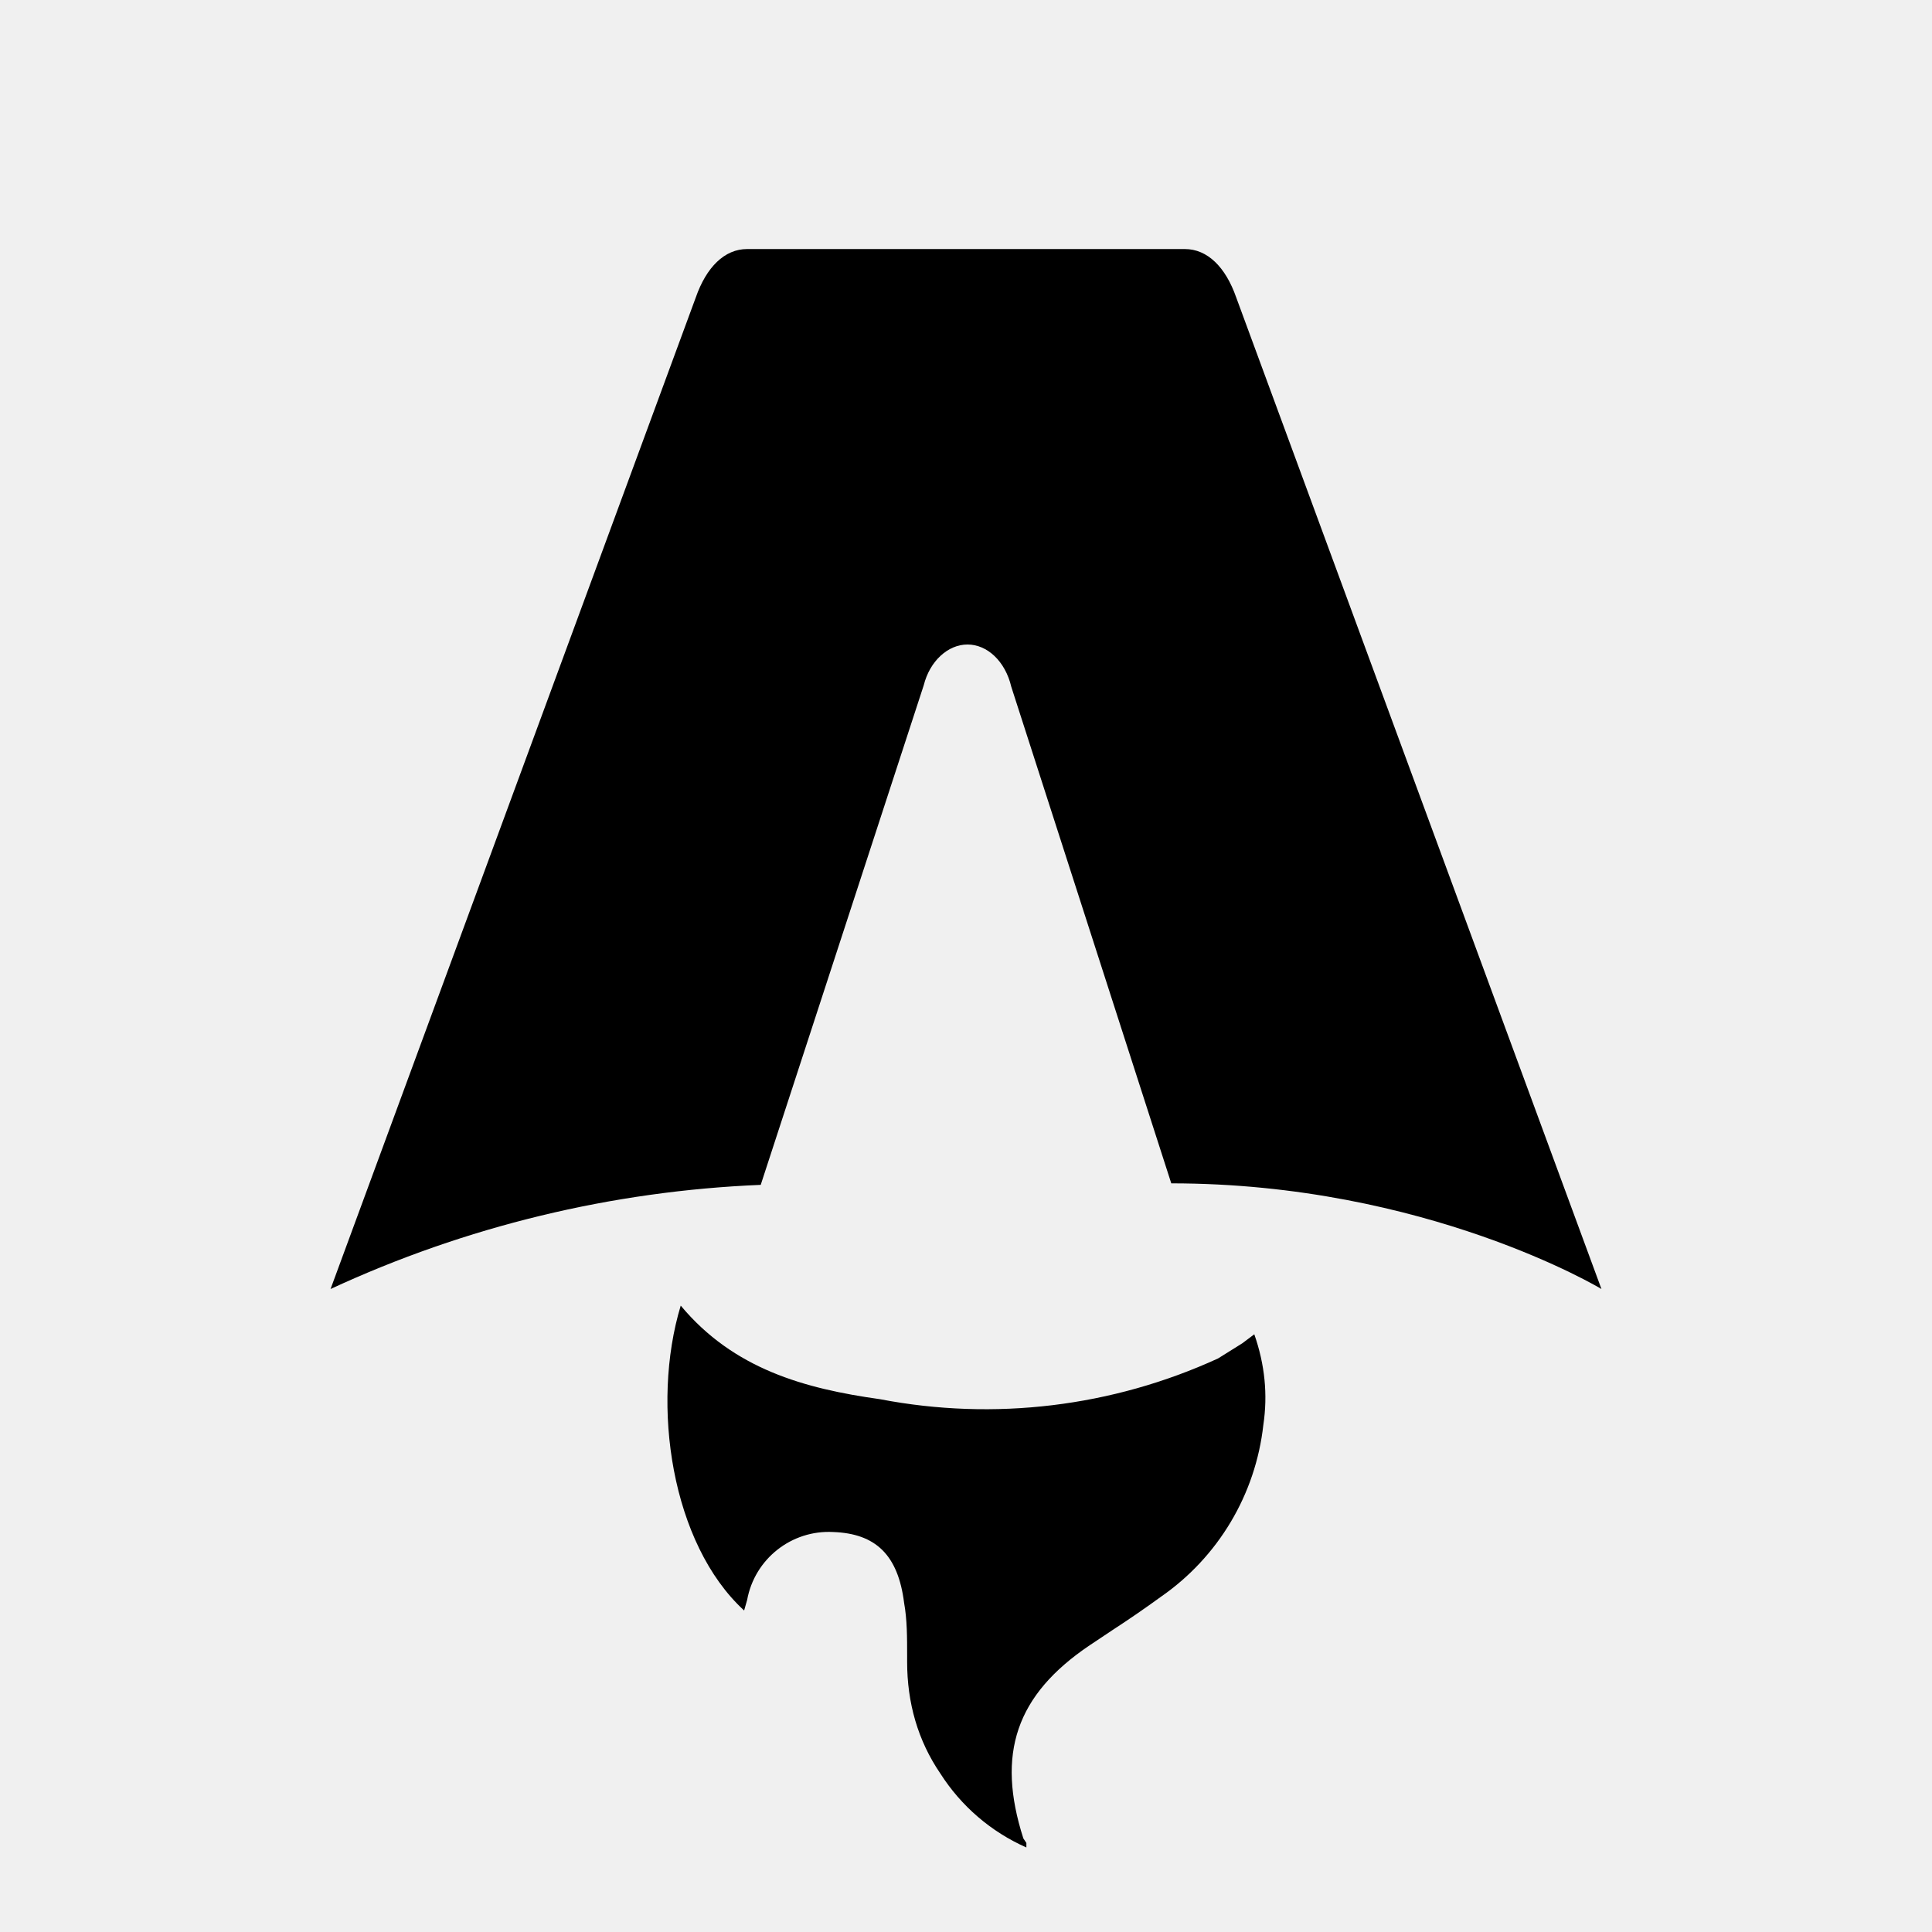
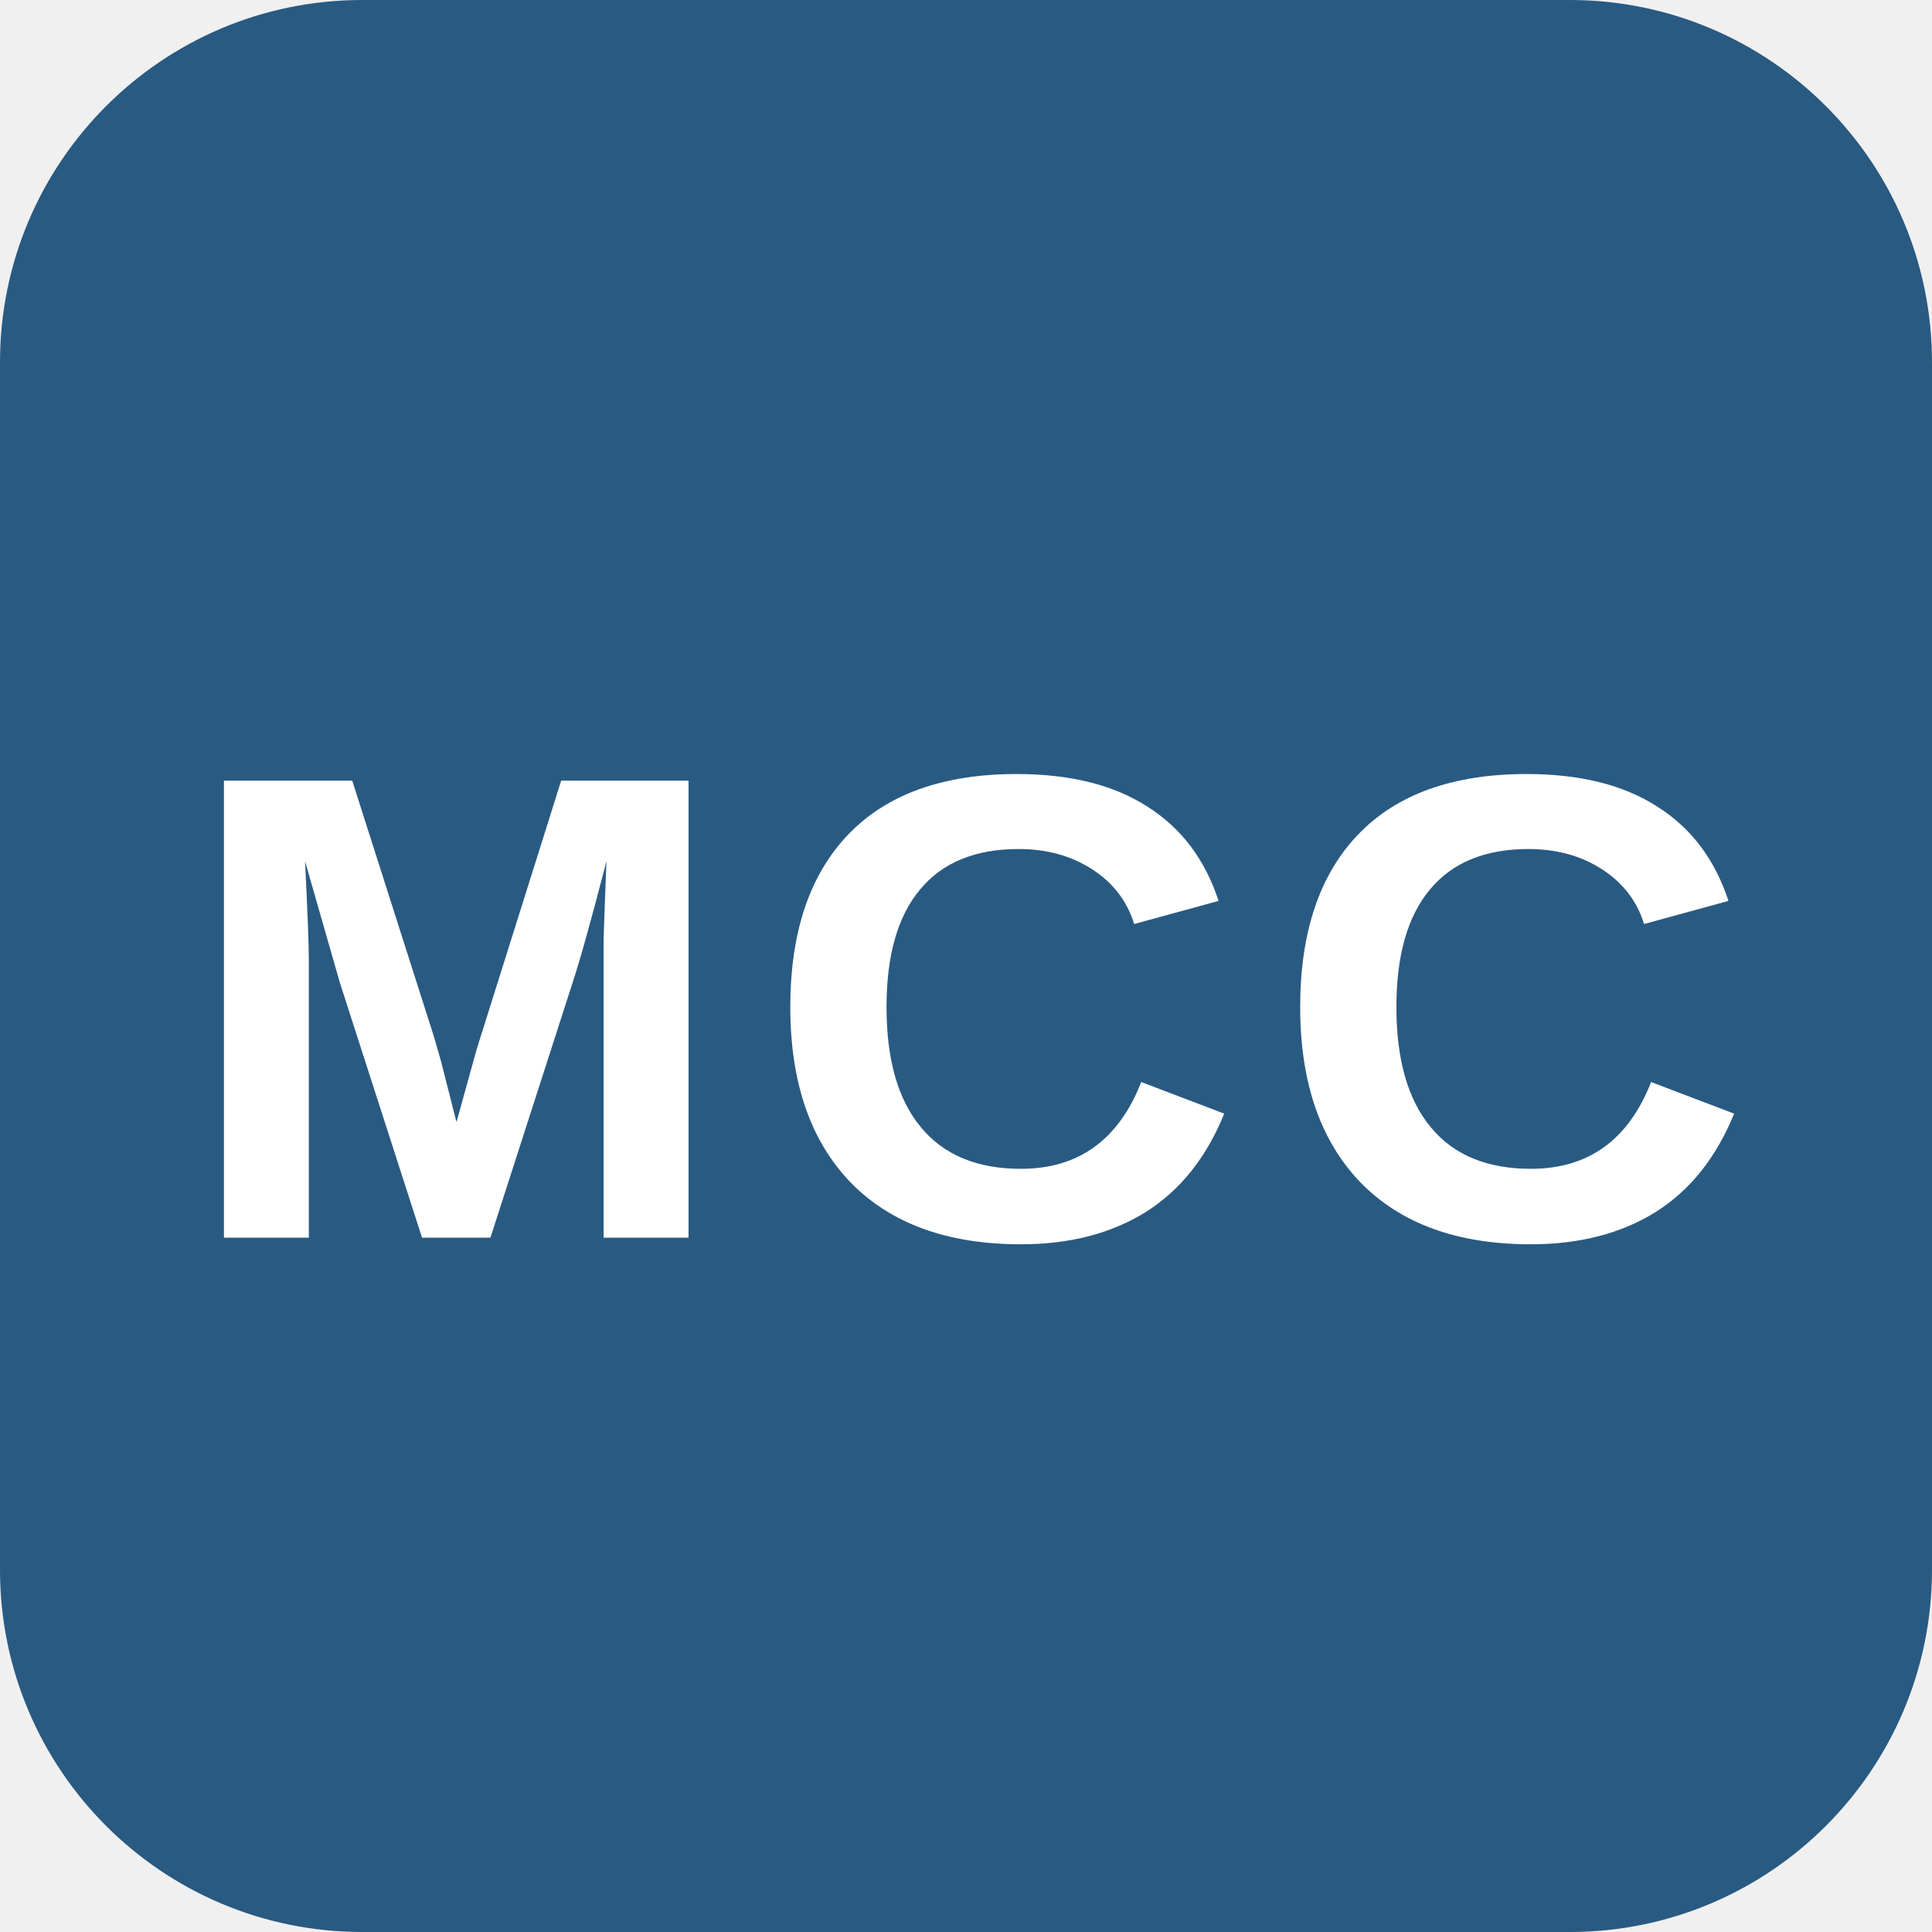
- <svg xmlns="http://www.w3.org/2000/svg" fill="none" viewBox="0 0 128 128">
-   <path d="M50.4 78.5a75.1 75.1 0 0 0-28.5 6.9l24.2-65.7c.7-2 1.9-3.2 3.4-3.2h29c1.5 0 2.7 1.2 3.4 3.2l24.2 65.7s-11.6-7-28.5-7L67 45.5c-.4-1.7-1.6-2.8-2.9-2.8-1.3 0-2.5 1.1-2.9 2.7L50.4 78.5Zm-1.1 28.2Zm-4.2-20.2c-2 6.6-.6 15.8 4.2 20.2a17.5 17.5 0 0 1 .2-.7 5.5 5.5 0 0 1 5.7-4.5c2.8.1 4.3 1.5 4.7 4.7.2 1.1.2 2.3.2 3.5v.4c0 2.7.7 5.2 2.2 7.4a13 13 0 0 0 5.7 4.9v-.3l-.2-.3c-1.8-5.6-.5-9.5 4.4-12.8l1.5-1a73 73 0 0 0 3.2-2.2 16 16 0 0 0 6.8-11.4c.3-2 .1-4-.6-6l-.8.6-1.6 1a37 37 0 0 1-22.4 2.7c-5-.7-9.7-2-13.2-6.2Z" />
-   <style>
-         path { fill: #000; }
-         @media (prefers-color-scheme: dark) {
-             path { fill: #FFF; }
-         }
-     </style>
+ <svg xmlns="http://www.w3.org/2000/svg" viewBox="0 0 64 64" role="img" aria-label="MCC">
+   <rect width="64" height="64" rx="12" fill="#295A82" />
+   <text x="32" y="41" text-anchor="middle" font-family="Arial, Helvetica, sans-serif" font-size="22" font-weight="700" fill="#ffffff" letter-spacing="1">MCC</text>
</svg>
